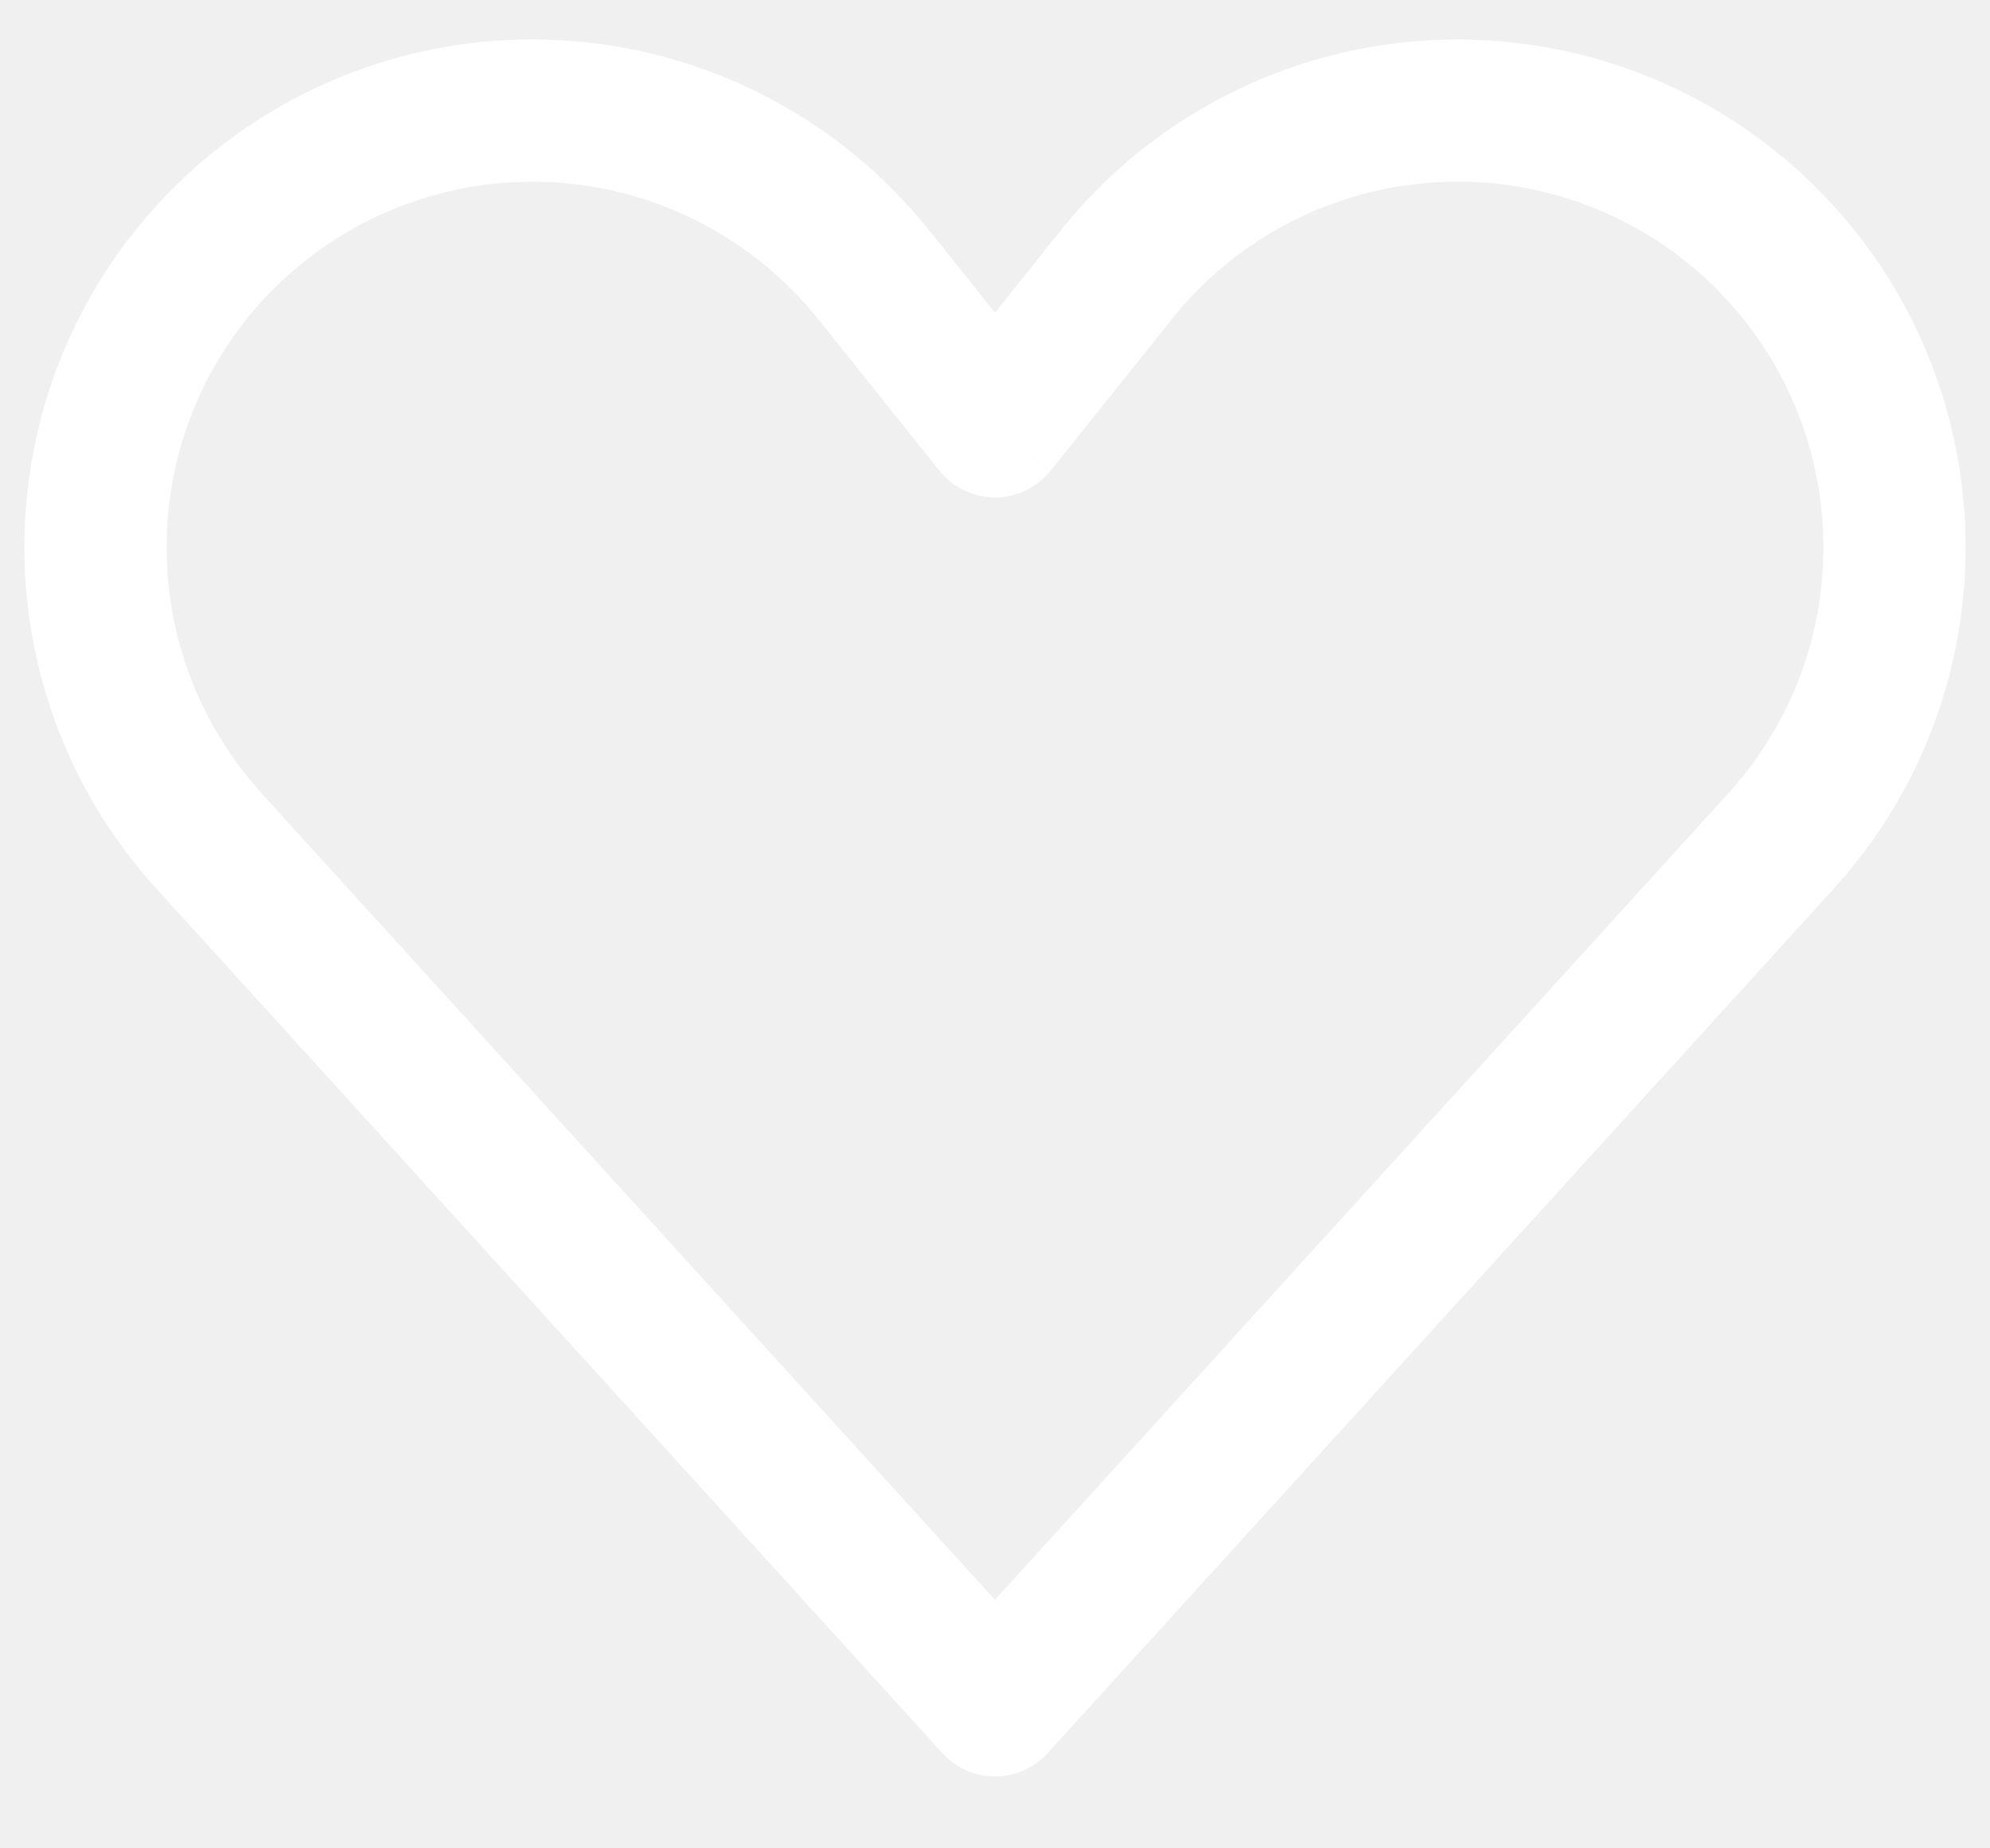
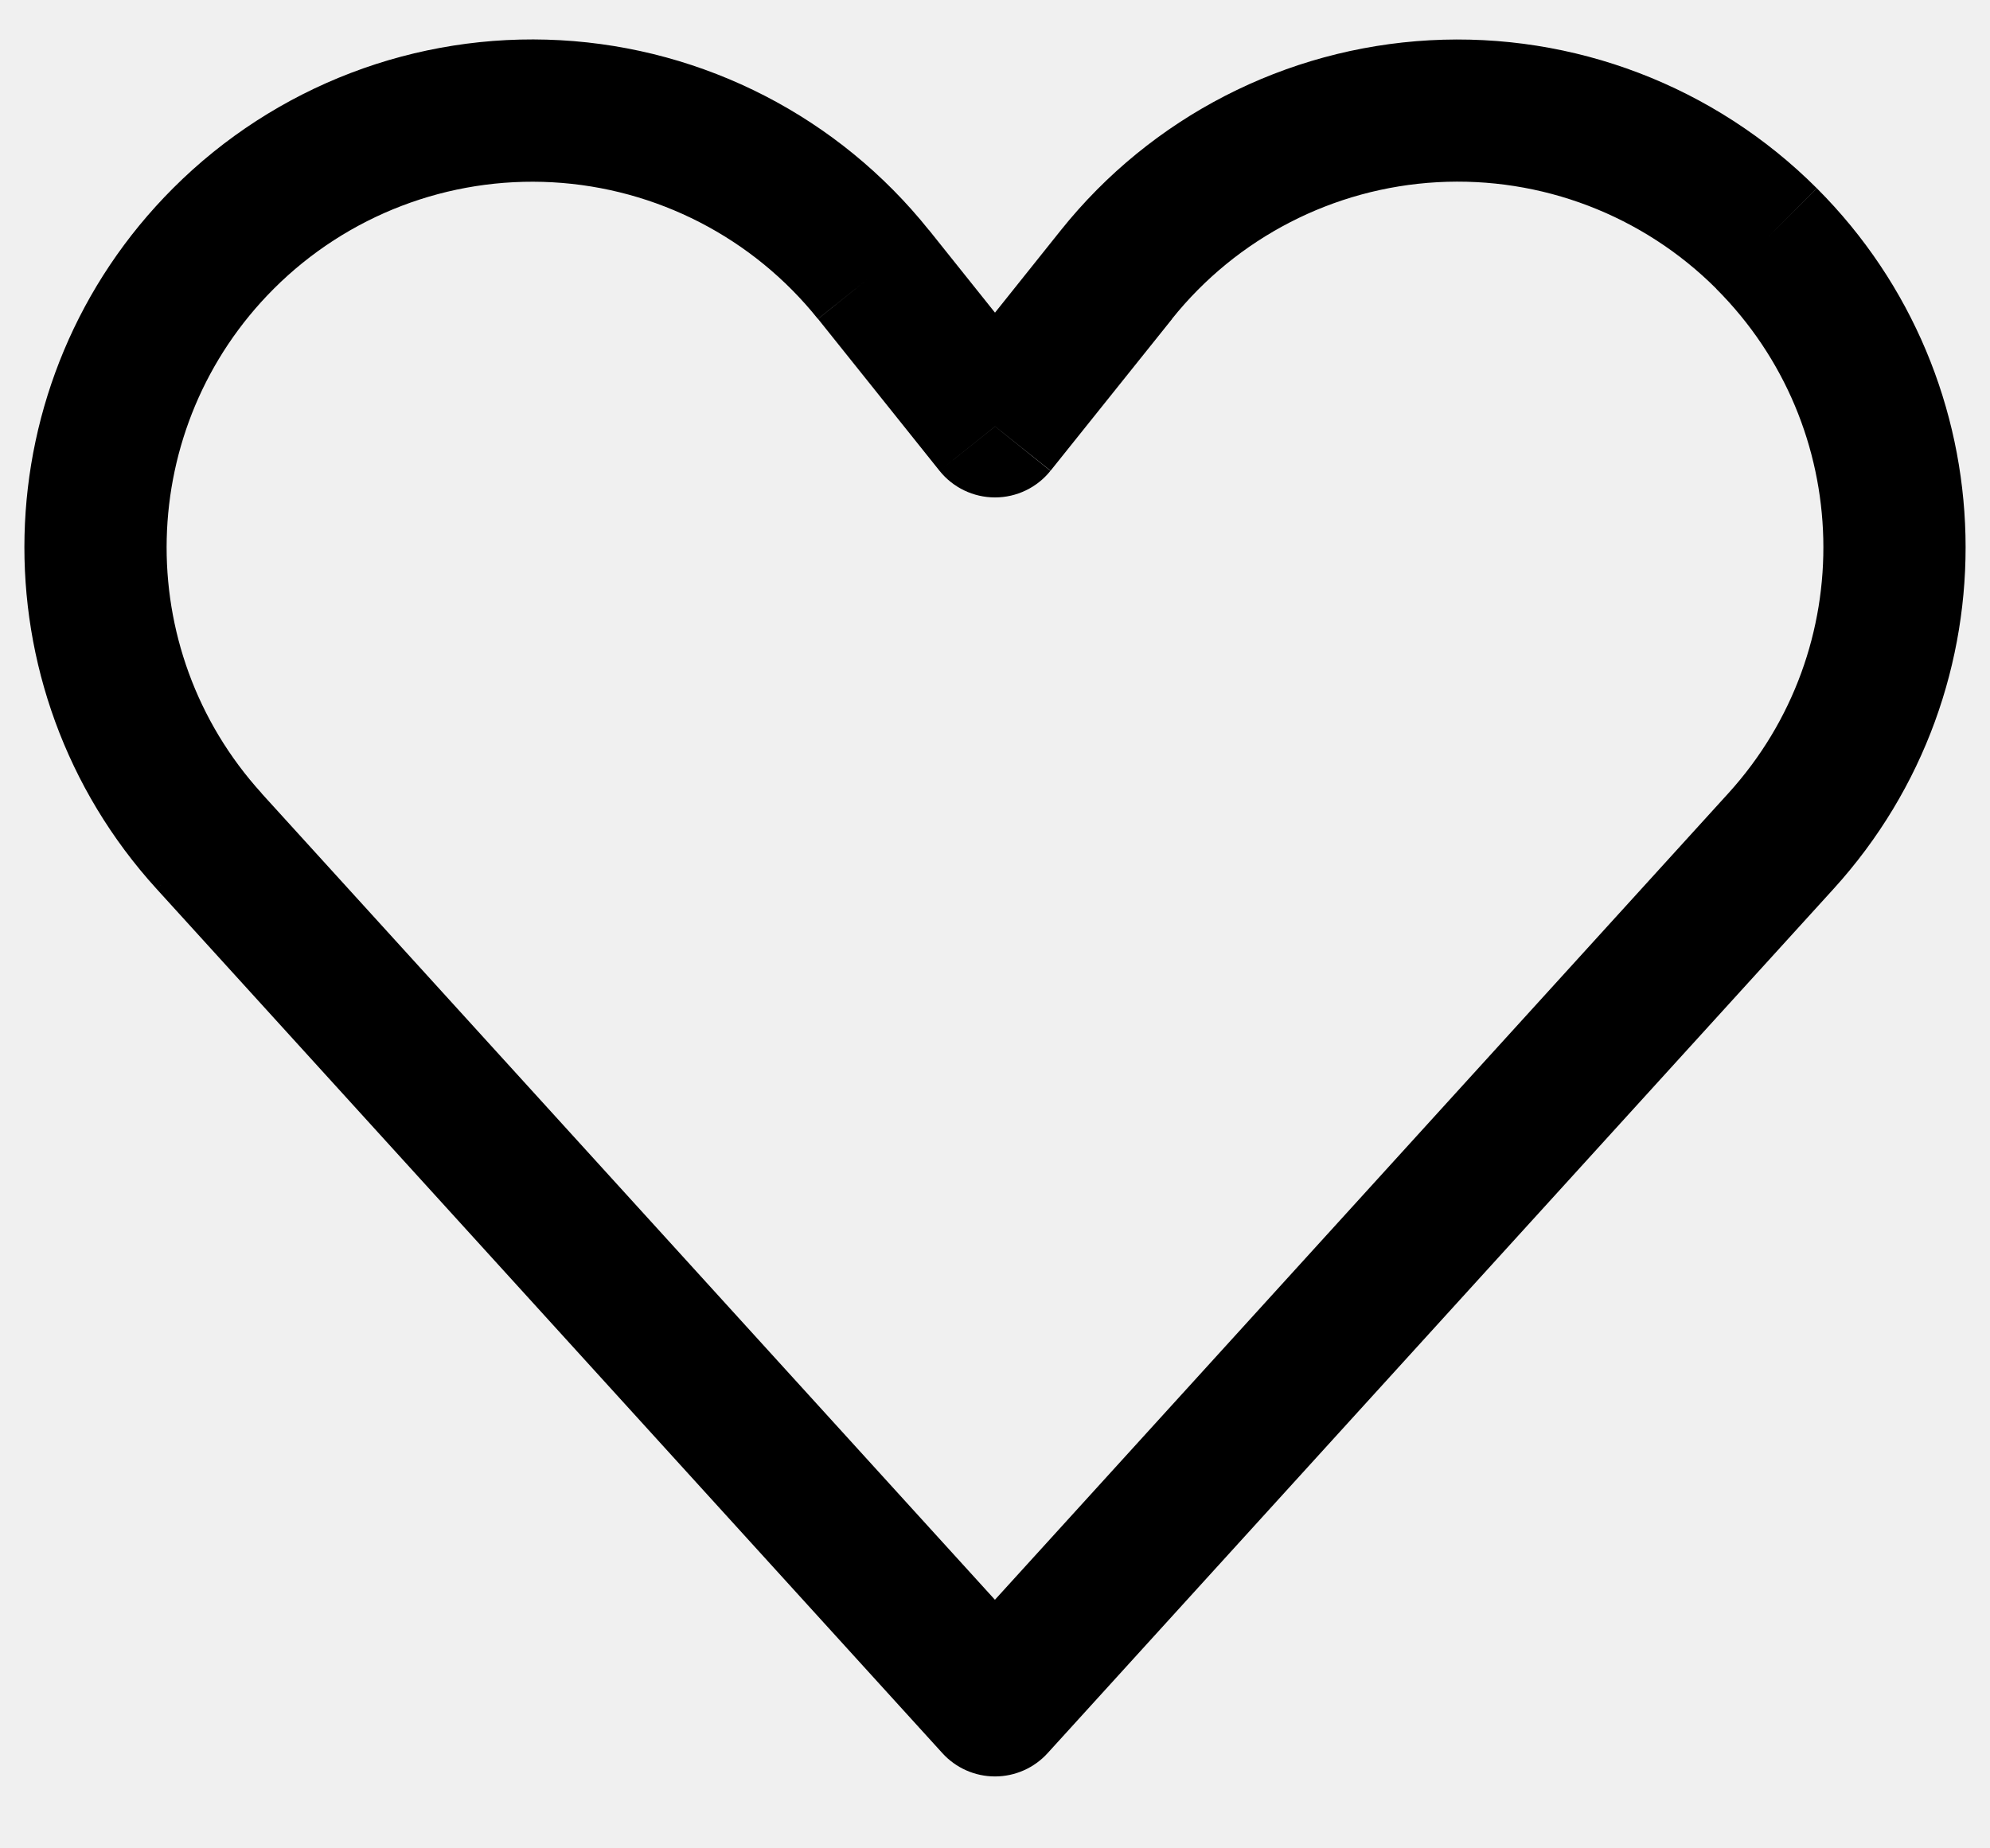
- <svg xmlns="http://www.w3.org/2000/svg" width="14" height="13" fill="none">
-   <path d="m12.529 5.918.37.337-.37-.337Zm-.101-4.24-.354.354.354-.354Zm-4.573.253-.39-.312.39.312ZM7 3.001l-.39.312a.5.5 0 0 0 .78 0L7 3Zm-.855-1.07-.39.313.39-.313Zm-4.573-.253-.354-.354.354.354Zm-.1 4.24.37-.336-.37.336ZM7 12l-.37.336a.5.5 0 0 0 .74 0L7 12Zm5.899-5.745a3.573 3.573 0 0 0-.117-4.93l-.708.707a2.573 2.573 0 0 1 .085 3.55l.74.673Zm-.117-4.93a3.574 3.574 0 0 0-5.318.294l.781.625a2.574 2.574 0 0 1 3.83-.212l.707-.708Zm-5.318.294L6.61 2.688l.781.624.855-1.068-.78-.625ZM7.39 2.688l-.855-1.07-.78.626.855 1.069.78-.625Zm-.855-1.069a3.573 3.573 0 0 0-5.317-.295l.708.708a2.573 2.573 0 0 1 3.828.212l.781-.625Zm-5.317-.295a3.573 3.573 0 0 0-.117 4.93l.74-.672a2.573 2.573 0 0 1 .085-3.55l-.708-.708Zm-.117 4.93 5.529 6.082.74-.672L1.84 5.582l-.74.673Zm6.269 6.082 5.529-6.081-.74-.673-5.53 6.082.74.672Z" fill="#fff" />
+ <svg xmlns="http://www.w3.org/2000/svg" width="14" height="13">
+   <path d="m12.529 5.918.37.337-.37-.337Zm-.101-4.24-.354.354.354-.354Zm-4.573.253-.39-.312.39.312ZM7 3.001l-.39.312a.5.5 0 0 0 .78 0L7 3Zm-.855-1.07-.39.313.39-.313Zm-4.573-.253-.354-.354.354.354Zm-.1 4.24.37-.336-.37.336ZM7 12l-.37.336a.5.5 0 0 0 .74 0L7 12Zm5.899-5.745a3.573 3.573 0 0 0-.117-4.93l-.708.707a2.573 2.573 0 0 1 .085 3.55l.74.673Zm-.117-4.93a3.574 3.574 0 0 0-5.318.294l.781.625a2.574 2.574 0 0 1 3.83-.212l.707-.708Zm-5.318.294L6.61 2.688l.781.624.855-1.068-.78-.625ZM7.39 2.688l-.855-1.07-.78.626.855 1.069.78-.625Zm-.855-1.069a3.573 3.573 0 0 0-5.317-.295l.708.708a2.573 2.573 0 0 1 3.828.212l.781-.625Zm-5.317-.295a3.573 3.573 0 0 0-.117 4.93l.74-.672a2.573 2.573 0 0 1 .085-3.55l-.708-.708Zm-.117 4.93 5.529 6.082.74-.672L1.84 5.582l-.74.673Zm6.269 6.082 5.529-6.081-.74-.673-5.53 6.082.74.672Z" fill="current" />
</svg>
